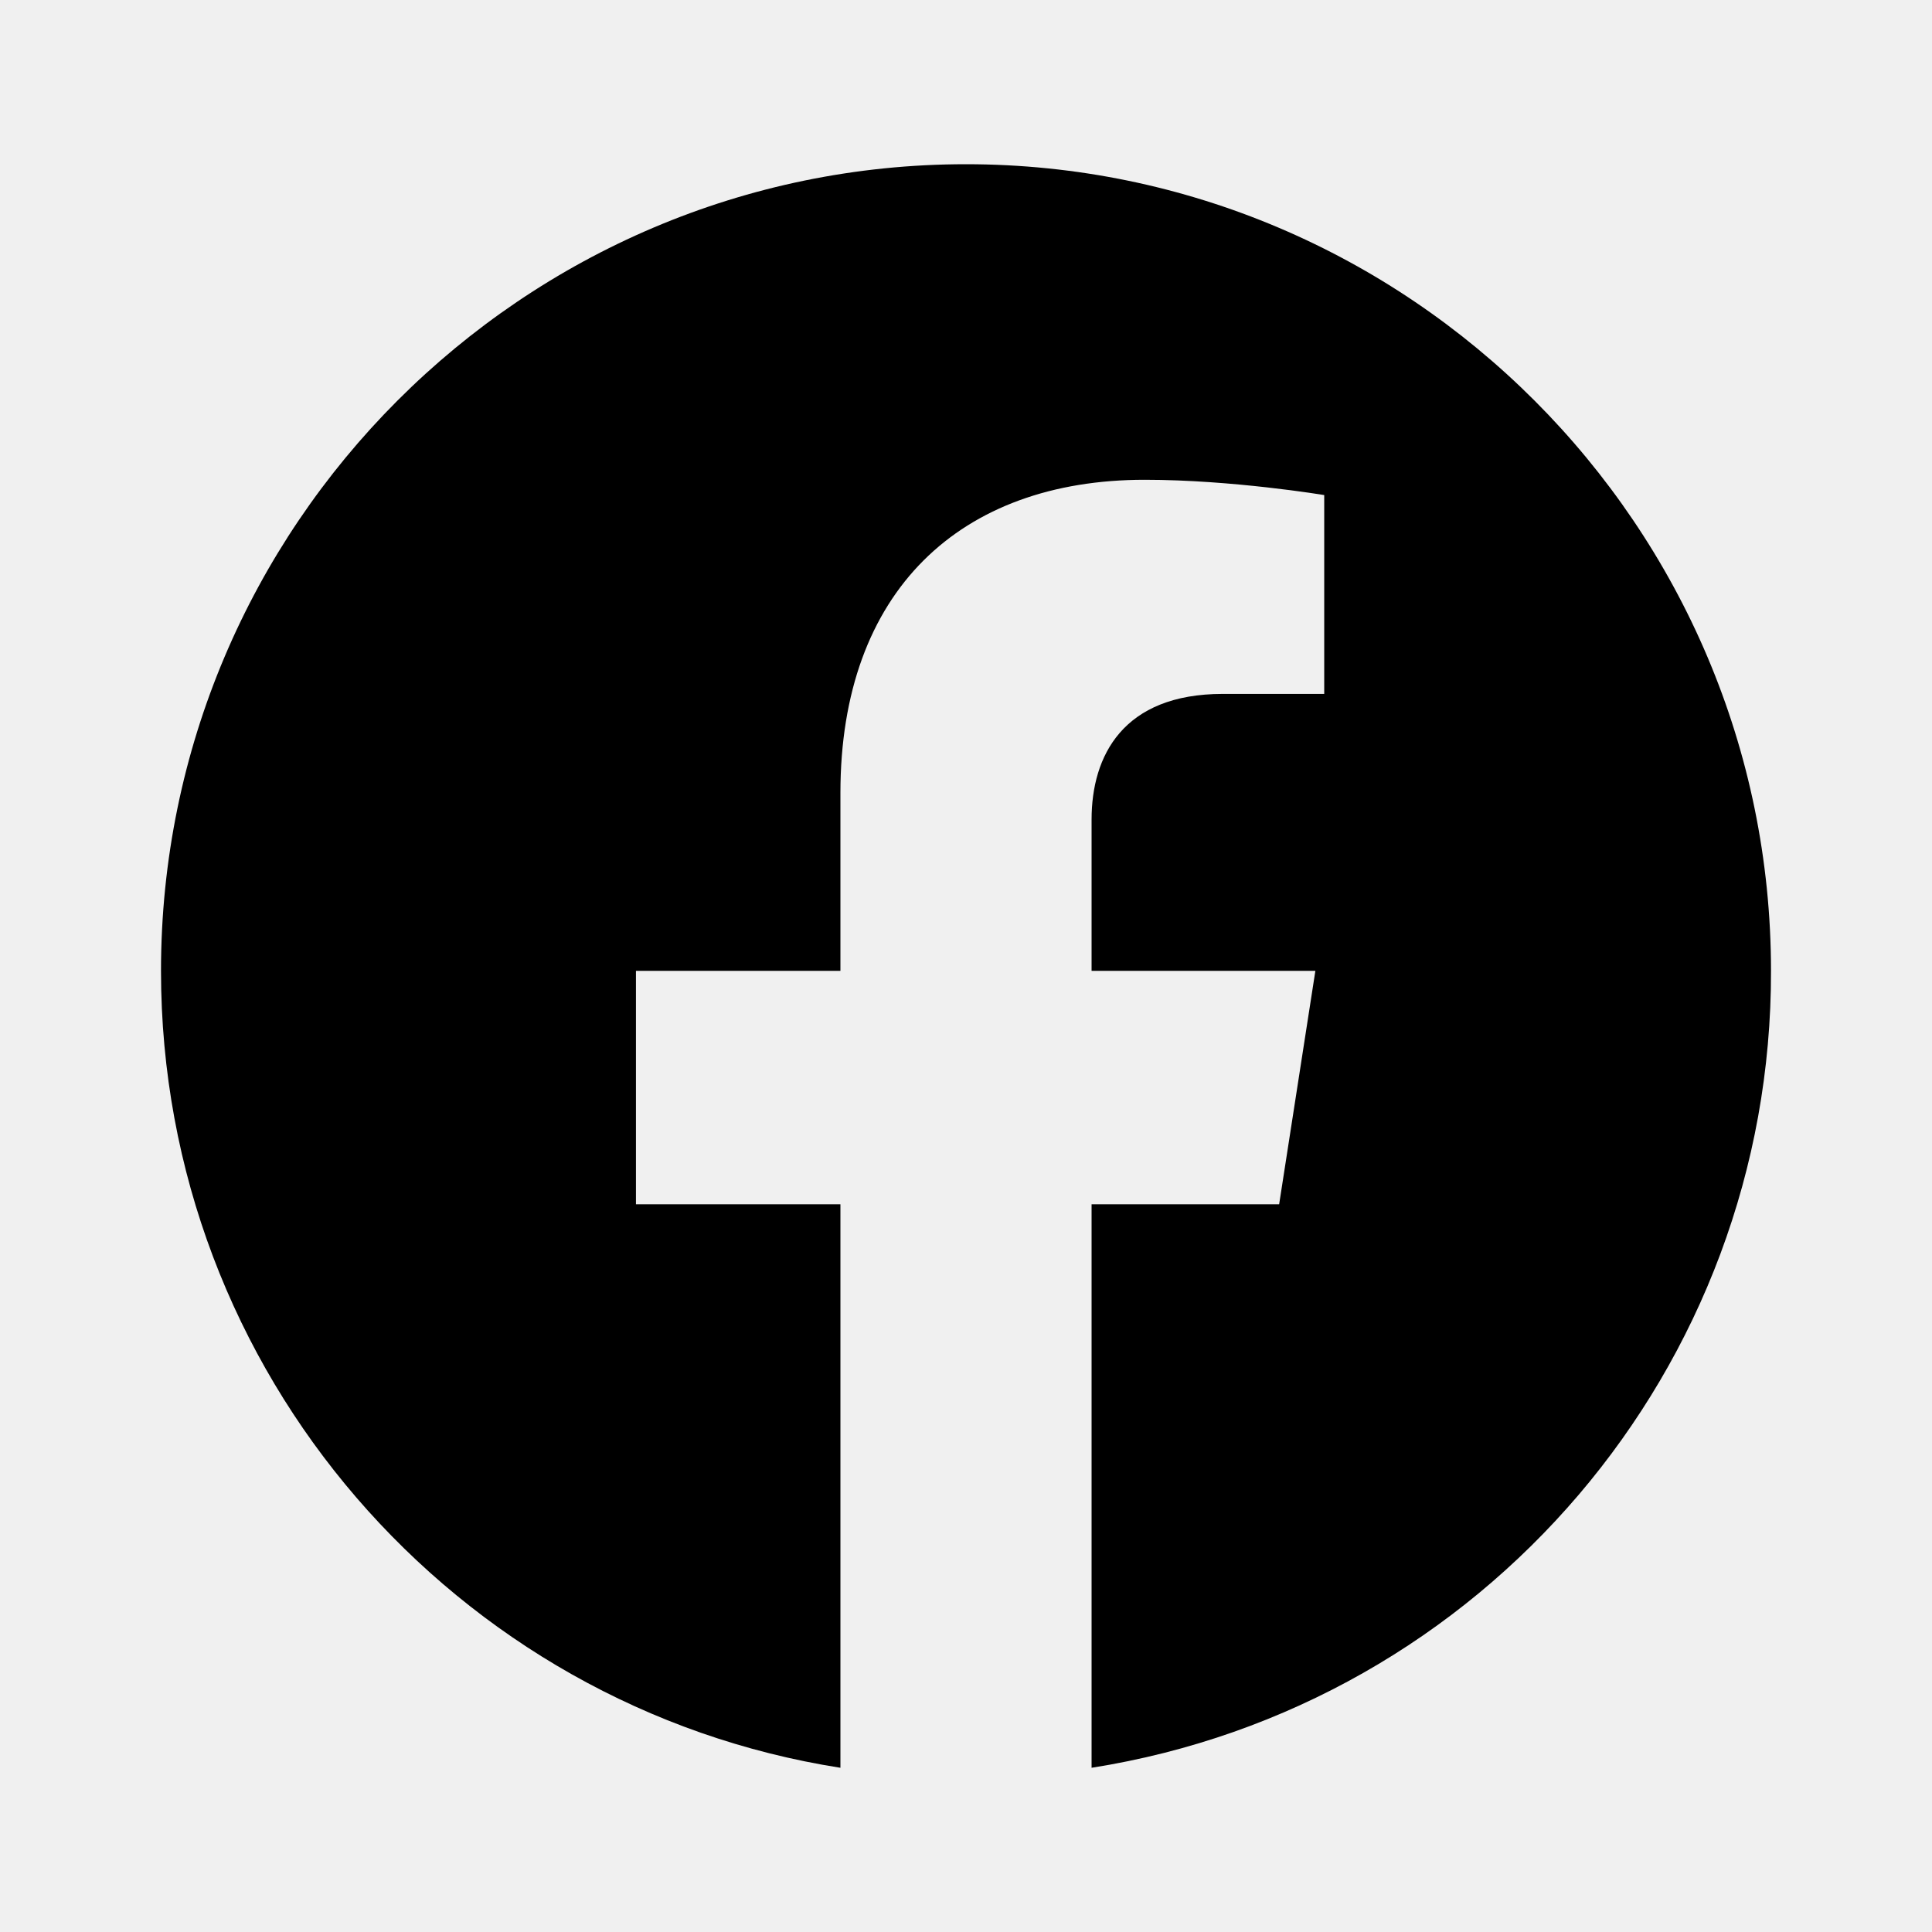
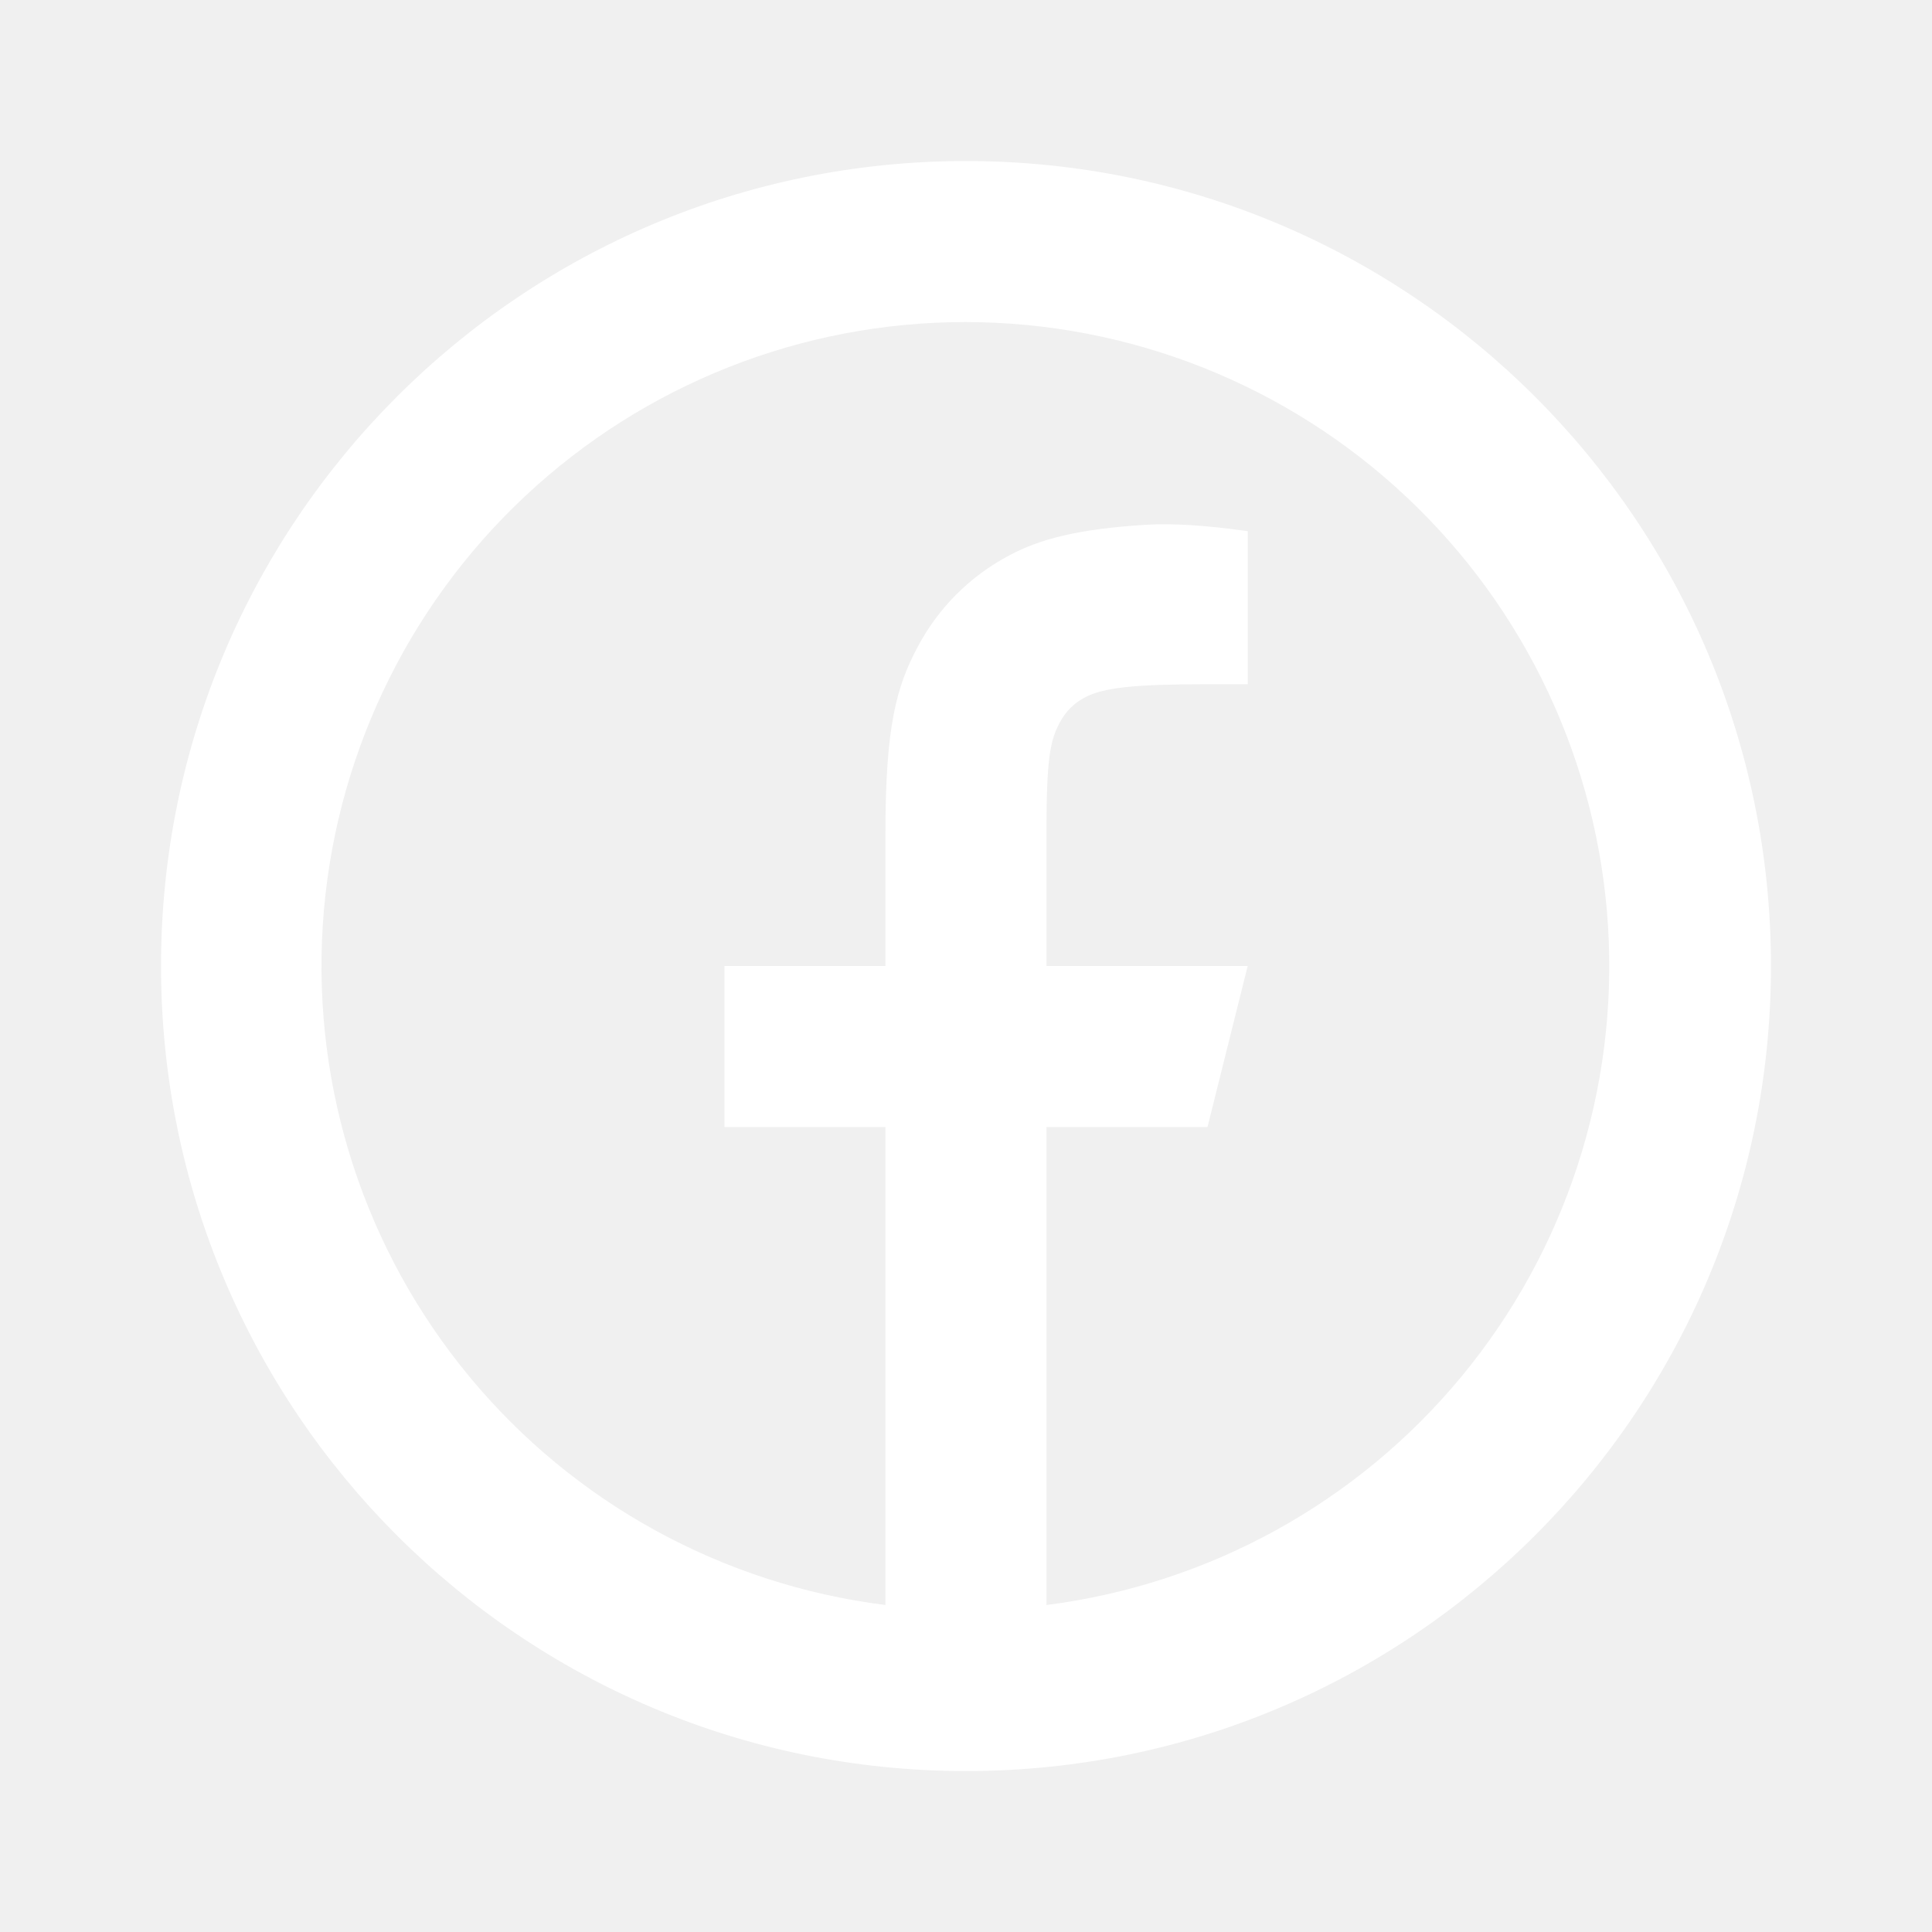
- <svg xmlns="http://www.w3.org/2000/svg" version="1.1" width="24" height="24" viewBox="0 0 24 24">
-   <path d="M12 2.04C6.5 2.04 2 6.53 2 12.06C2 17.06 5.66 21.21 10.44 21.96V14.96H7.9V12.06H10.44V9.85C10.44 7.34 11.93 5.96 14.22 5.96C15.31 5.96 16.45 6.15 16.45 6.15V8.62H15.19C13.95 8.62 13.56 9.39 13.56 10.18V12.06H16.34L15.89 14.96H13.56V21.96A10 10 0 0 0 22 12.06C22 6.53 17.5 2.04 12 2.04Z" />
+ <svg xmlns="http://www.w3.org/2000/svg" width="20" height="20" viewBox="0 0 20 20" fill="none">
+   <path d="M10.833 16.615C12.514 16.401 14.051 15.555 15.13 14.249C16.21 12.943 16.752 11.275 16.646 9.584C16.54 7.892 15.794 6.305 14.559 5.144C13.325 3.983 11.694 3.336 10 3.334C8.303 3.332 6.67 3.978 5.433 5.139C4.195 6.3 3.448 7.889 3.341 9.583C3.235 11.276 3.778 12.946 4.861 14.253C5.943 15.56 7.483 16.404 9.166 16.615V11.667H7.5V10H9.166V8.622C9.166 7.508 9.283 7.104 9.5 6.696C9.713 6.293 10.043 5.963 10.447 5.75C10.765 5.579 11.161 5.477 11.852 5.433C12.127 5.415 12.482 5.437 12.917 5.499V7.083H12.5C11.736 7.083 11.42 7.119 11.232 7.219C11.119 7.277 11.028 7.369 10.97 7.481C10.87 7.669 10.833 7.856 10.833 8.621V10H12.916L12.5 11.667H10.833V16.615ZM10 18.334C5.397 18.334 1.667 14.603 1.667 10C1.667 5.398 5.397 1.667 10 1.667C14.602 1.667 18.333 5.398 18.333 10C18.333 14.603 14.602 18.334 10 18.334Z" fill="white" />
</svg>
